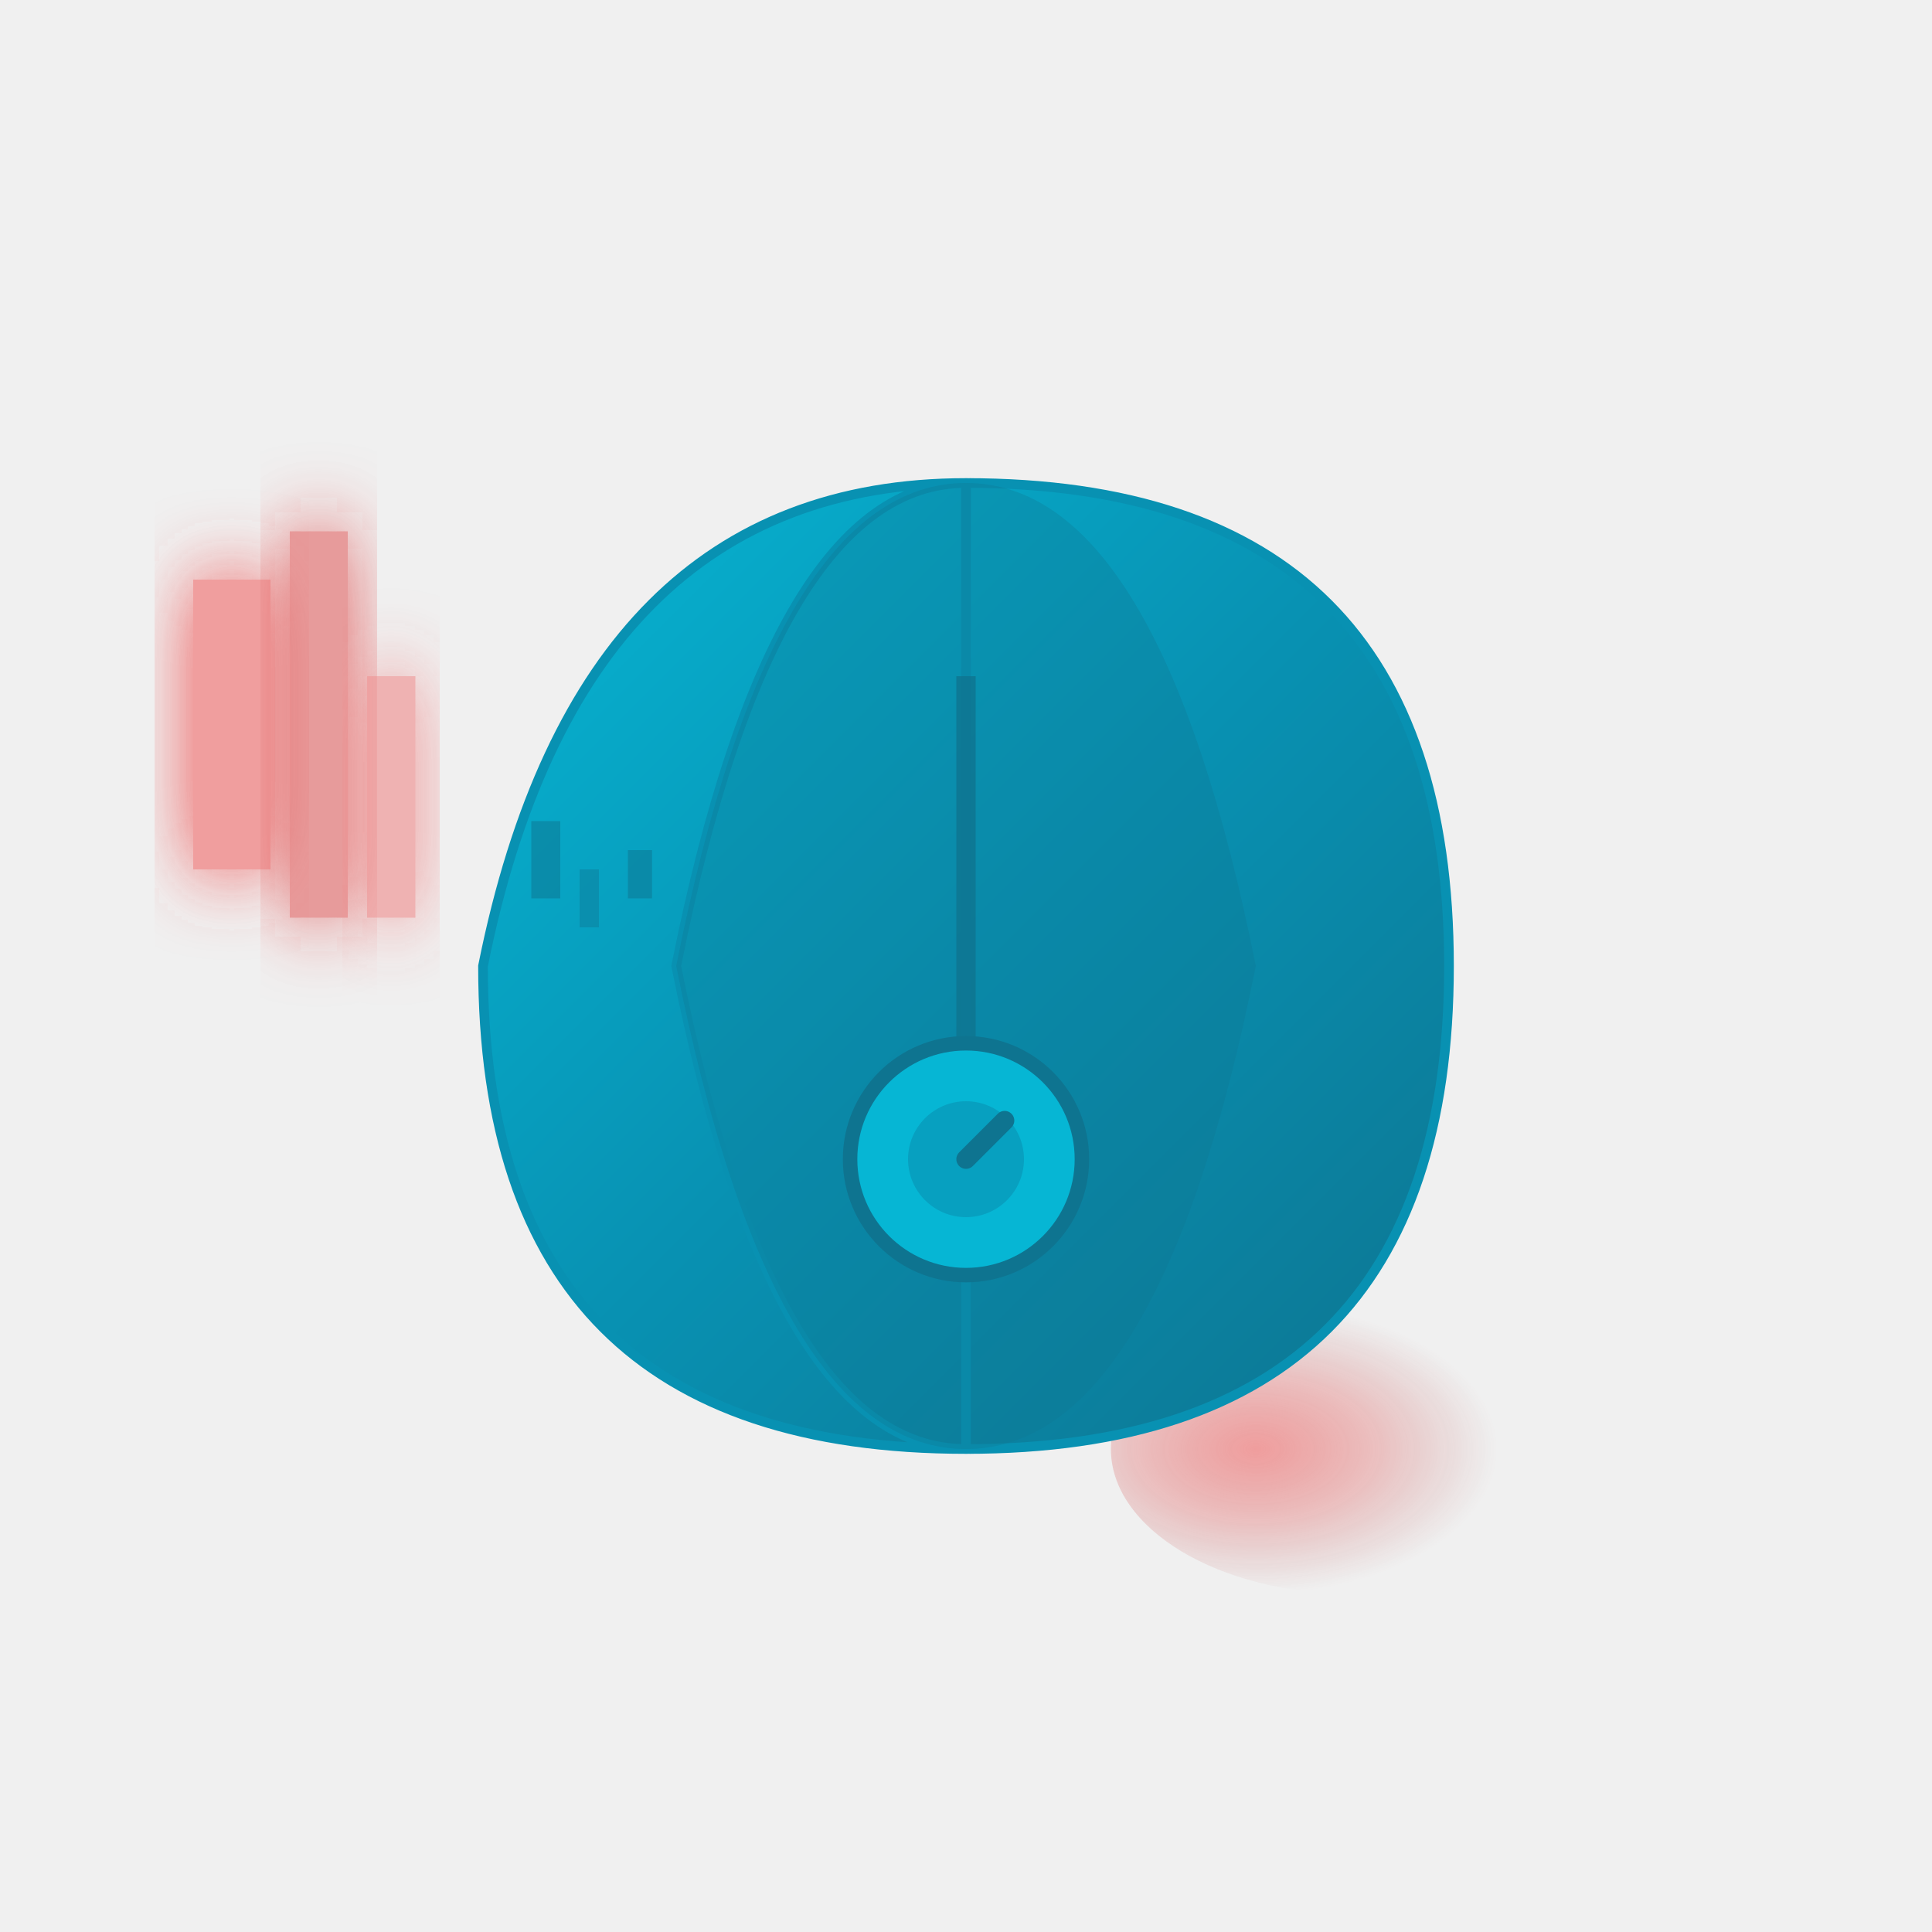
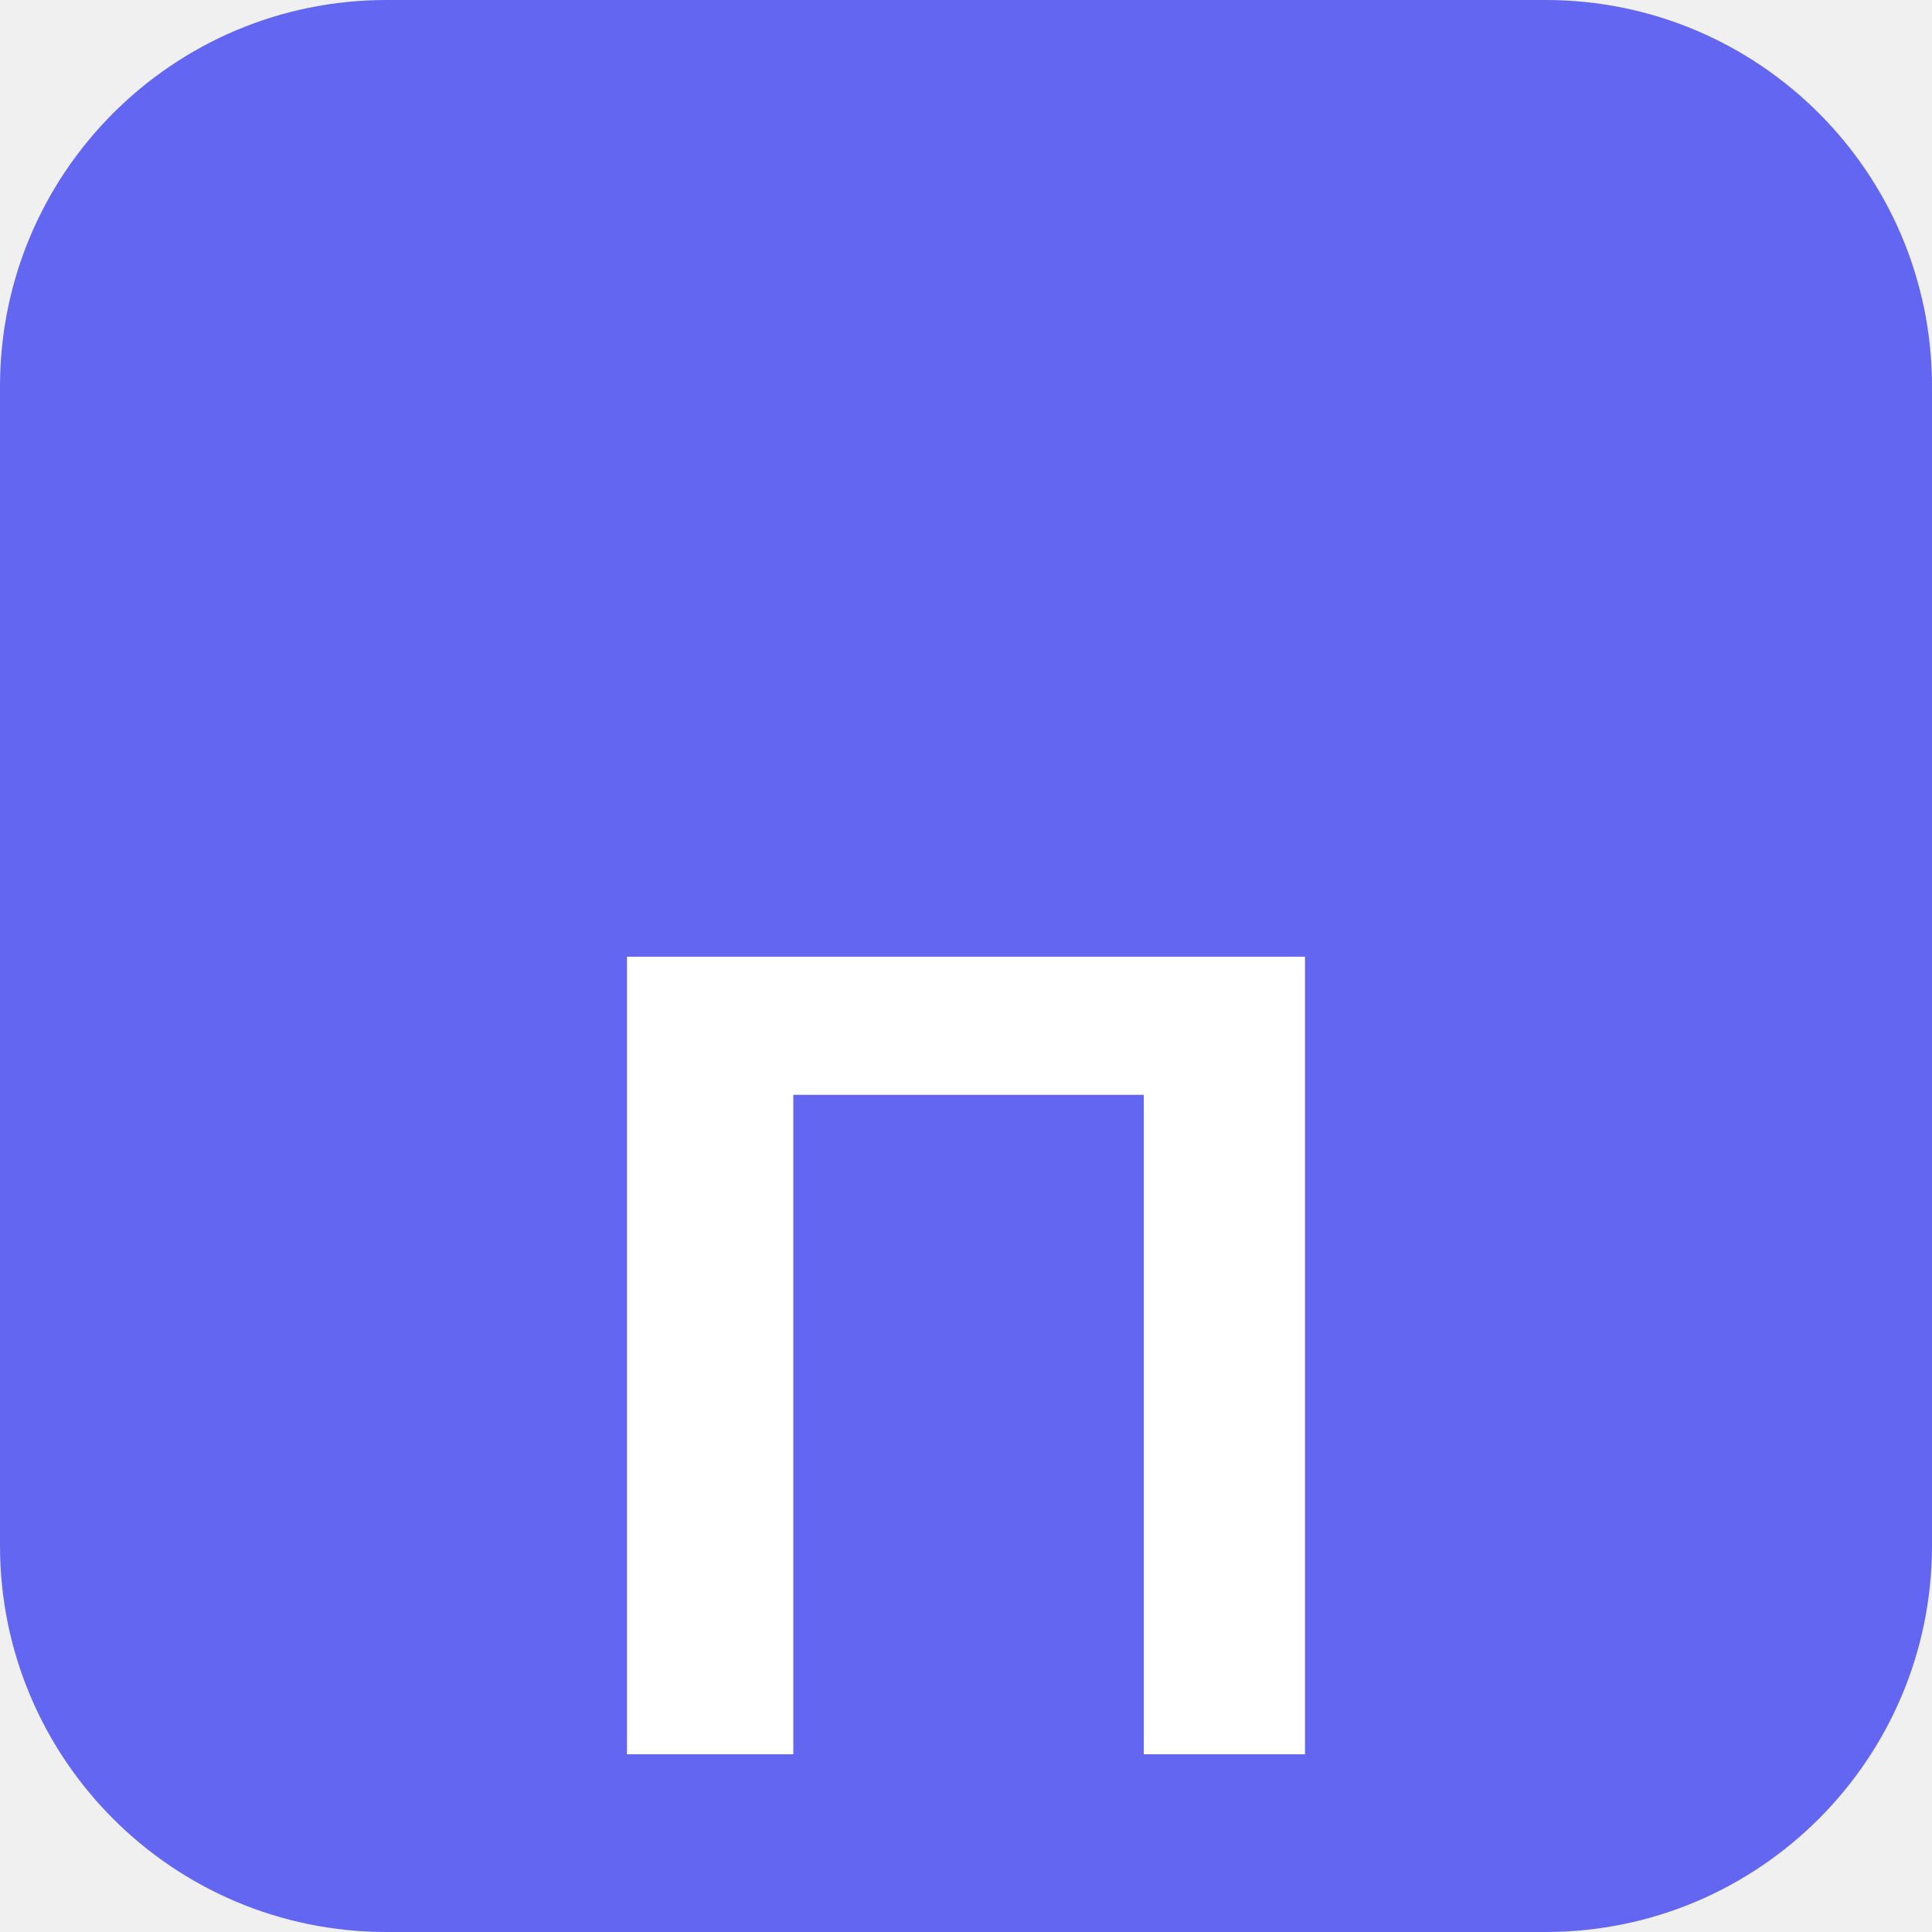
<svg xmlns="http://www.w3.org/2000/svg" width="200" height="200" viewBox="0 0 200 200">
-   <defs>
-     <filter id="redGlow" x="-50%" y="-50%" width="200%" height="200%">
-       <feGaussianBlur in="SourceGraphic" stdDeviation="4" />
-       <feComponentTransfer>
-         <feFuncA type="linear" slope="2" />
-       </feComponentTransfer>
-       <feMerge>
-         <feMergeNode />
-         <feMergeNode in="SourceGraphic" />
-       </feMerge>
-     </filter>
-     <filter id="glitch" x="-50%" y="-50%" width="200%" height="200%">
-       <feOffset in="SourceGraphic" dx="2" dy="0" result="offset1">
-         <animate attributeName="dx" values="0;2;0" dur="0.1s" repeatCount="indefinite" />
-       </feOffset>
-       <feOffset in="SourceGraphic" dx="-2" dy="0" result="offset2">
-         <animate attributeName="dx" values="0;-2;0" dur="0.1s" repeatCount="indefinite" />
-       </feOffset>
-       <feComponentTransfer in="offset1">
-         <feFuncR type="discrete" tableValues="1 0" />
-         <feFuncG type="discrete" tableValues="0" />
-         <feFuncB type="discrete" tableValues="0" />
-       </feComponentTransfer>
-       <feComponentTransfer in="offset2">
-         <feFuncR type="discrete" tableValues="0" />
-         <feFuncG type="discrete" tableValues="0" />
-         <feFuncB type="discrete" tableValues="1 0" />
-       </feComponentTransfer>
-       <feMerge>
-         <feMergeNode in="offset1" />
-         <feMergeNode in="offset2" />
-         <feMergeNode in="SourceGraphic" />
-       </feMerge>
-     </filter>
-     <linearGradient id="moonGradient" x1="0%" y1="0%" x2="100%" y2="100%">
-       <stop offset="0%" style="stop-color:#06b6d4;stop-opacity:1" />
-       <stop offset="50%" style="stop-color:#0891b2;stop-opacity:1" />
-       <stop offset="100%" style="stop-color:#0e7490;stop-opacity:1" />
-     </linearGradient>
-     <radialGradient id="redGlowGradient" cx="30%" cy="50%">
-       <stop offset="0%" style="stop-color:#ef4444;stop-opacity:0.8" />
-       <stop offset="50%" style="stop-color:#dc2626;stop-opacity:0.4" />
-       <stop offset="100%" style="stop-color:#991b1b;stop-opacity:0" />
-     </radialGradient>
-   </defs>
-   <g opacity="0.6">
-     <rect x="20" y="60" width="8" height="30" fill="#ef4444" filter="url(#redGlow)" opacity="0.8" />
-     <rect x="30" y="55" width="6" height="40" fill="#dc2626" filter="url(#redGlow)" opacity="0.7" />
-     <rect x="38" y="70" width="5" height="25" fill="#ef4444" filter="url(#redGlow)" opacity="0.6" />
-     <ellipse cx="140" cy="150" rx="25" ry="15" fill="url(#redGlowGradient)" />
-   </g>
-   <path d="M 100 50             Q 60 50 50 100            Q 50 150 100 150            Q 150 150 150 100            Q 150 50 100 50            Z            M 100 50            Q 80 50 70 100            Q 80 150 100 150            Z" fill="url(#moonGradient)" stroke="#0891b2" stroke-width="1" />
-   <path d="M 100 50            Q 80 50 70 100            Q 80 150 100 150            Q 120 150 130 100            Q 120 50 100 50            Z" fill="#0e7490" opacity="0.3" />
-   <g transform="translate(100, 100)">
-     <line x1="0" y1="-30" x2="0" y2="20" stroke="#0e7490" stroke-width="2" opacity="0.8" />
-     <circle cx="0" cy="20" r="12" fill="#06b6d4" stroke="#0e7490" stroke-width="1.5" />
-     <circle cx="0" cy="20" r="6" fill="#0891b2" opacity="0.6" />
-     <line x1="0" y1="20" x2="4" y2="16" stroke="#0e7490" stroke-width="2" stroke-linecap="round" />
-   </g>
-   <rect x="55" y="85" width="3" height="8" fill="#0e7490" opacity="0.5" />
-   <rect x="60" y="90" width="2" height="6" fill="#0e7490" opacity="0.4" />
-   <rect x="65" y="88" width="2.5" height="5" fill="#0e7490" opacity="0.5" />
+   <rect width="200" height="200" rx="40" fill="#6366f1" />
+   <text x="100" y="140" font-family="Arial, sans-serif" font-size="120" font-weight="bold" fill="white" text-anchor="middle" dominant-baseline="central">П</text>
</svg>
